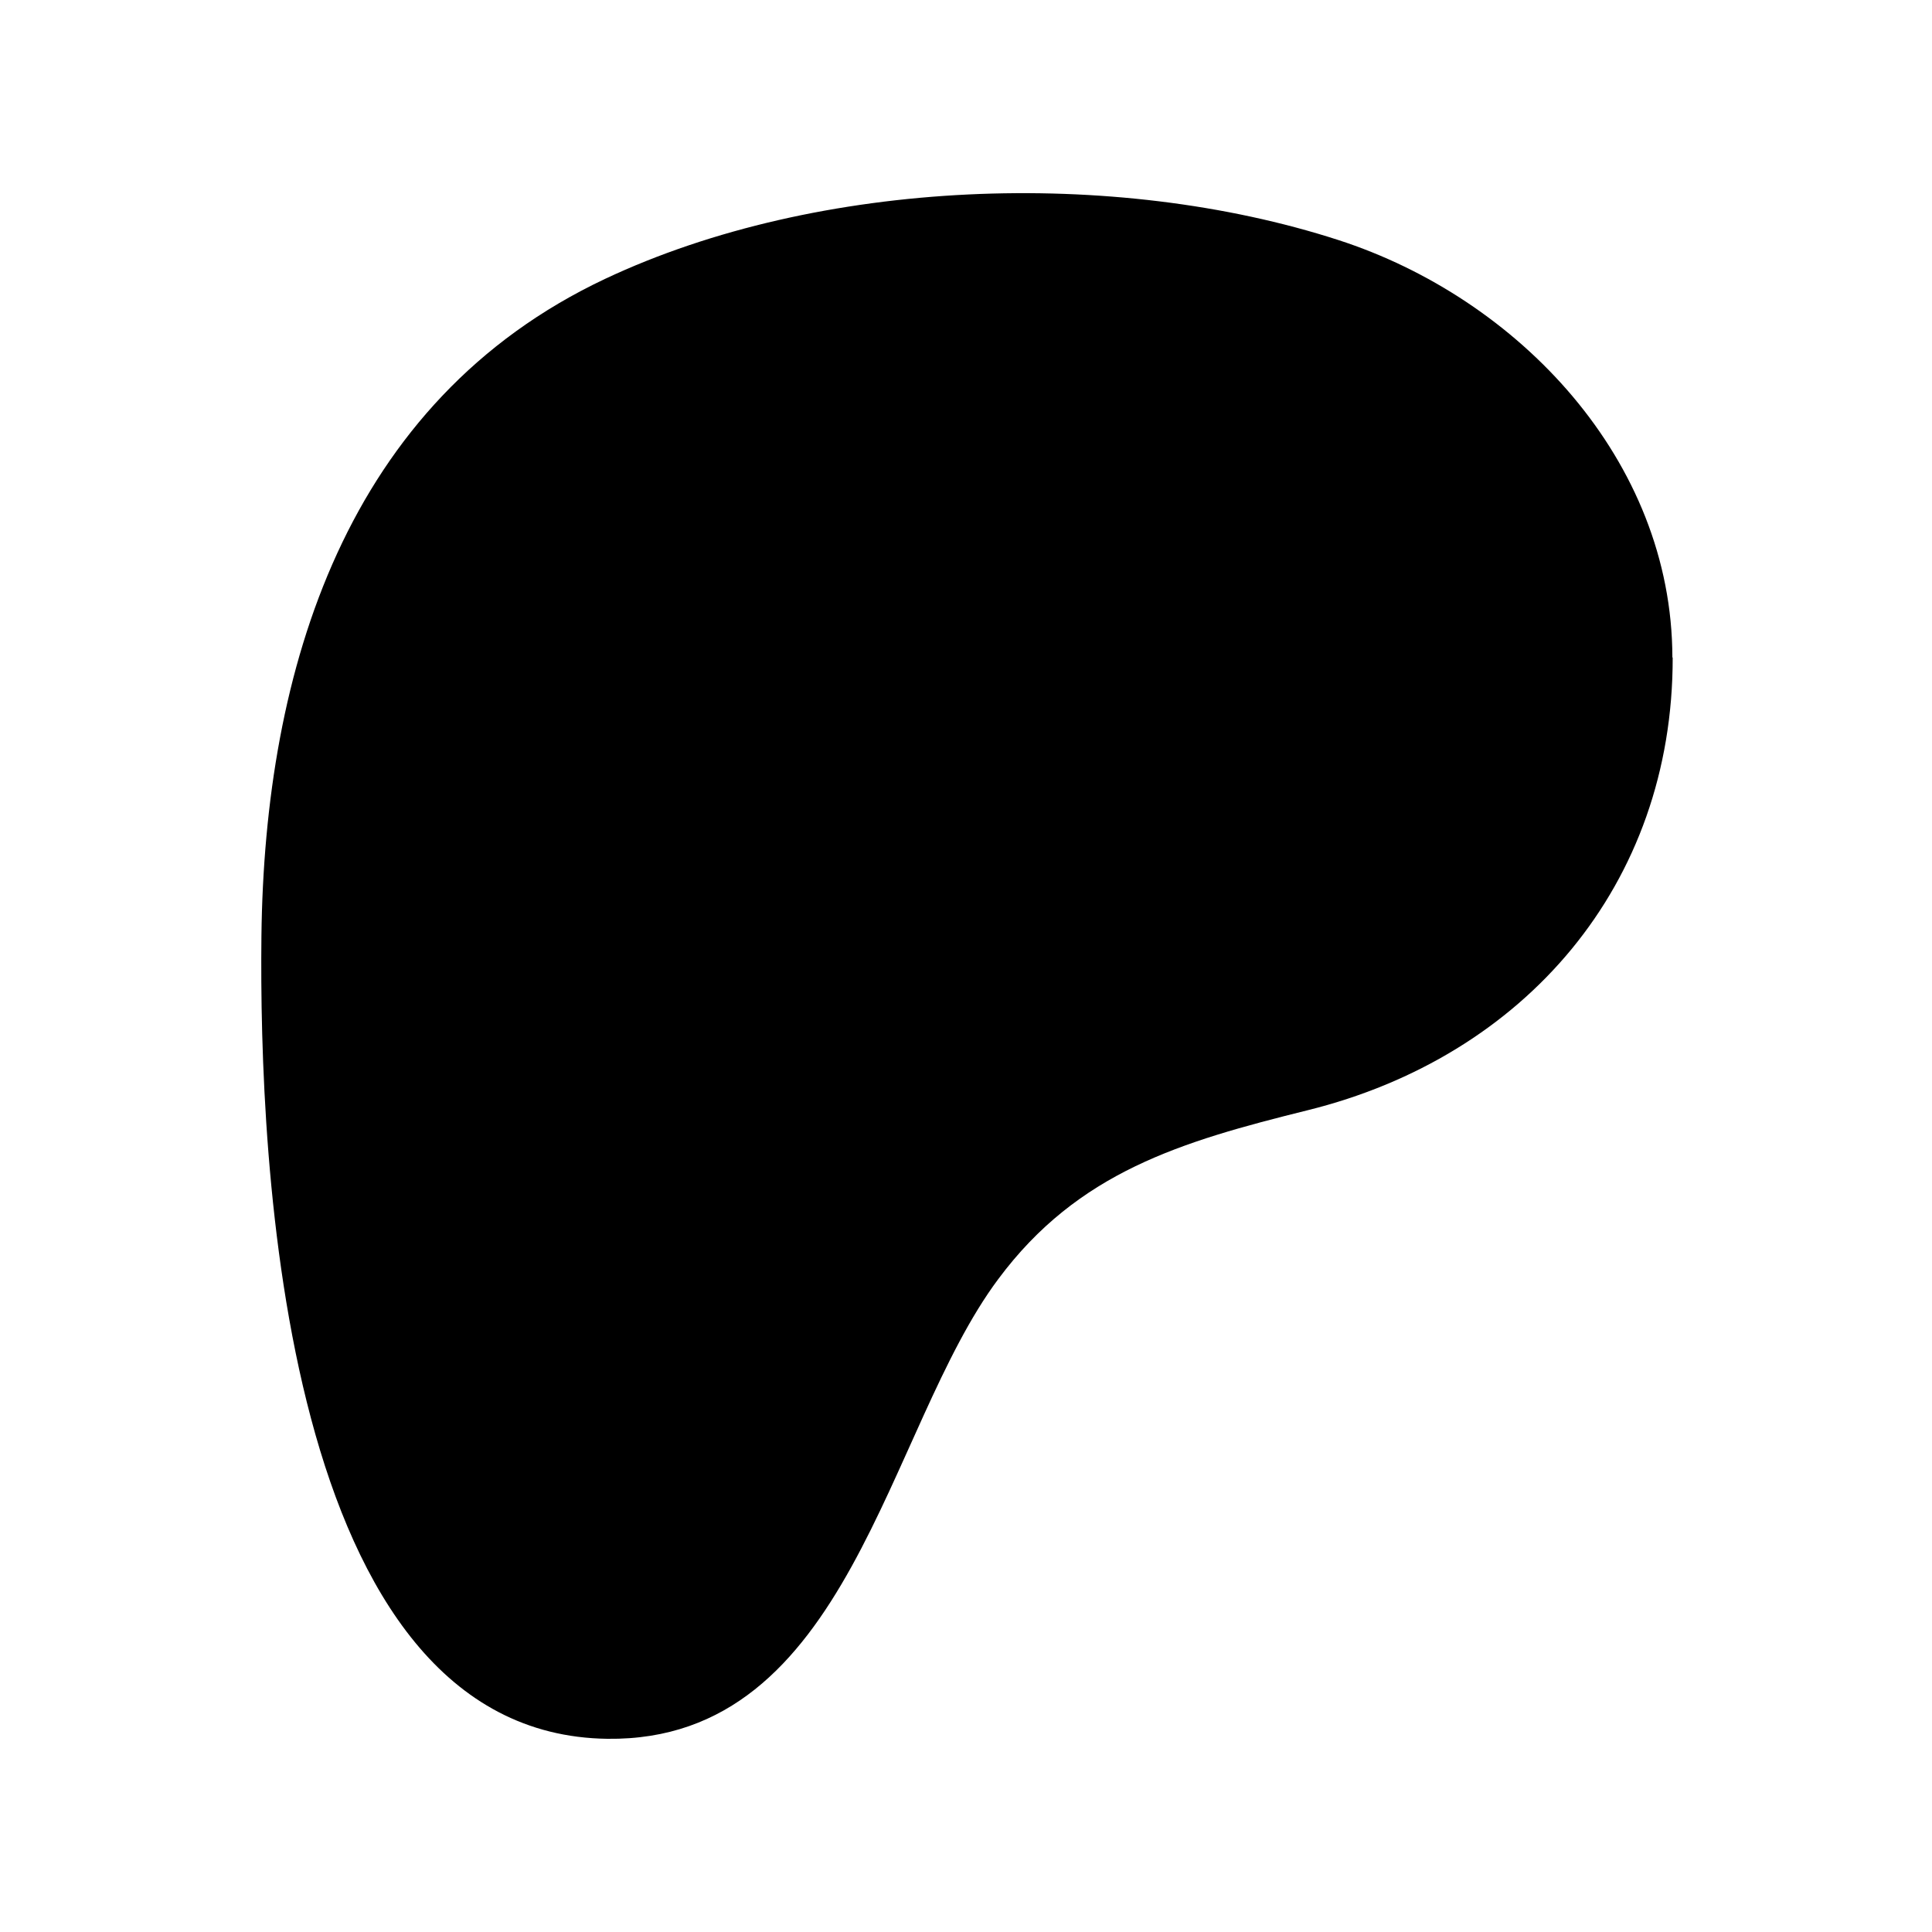
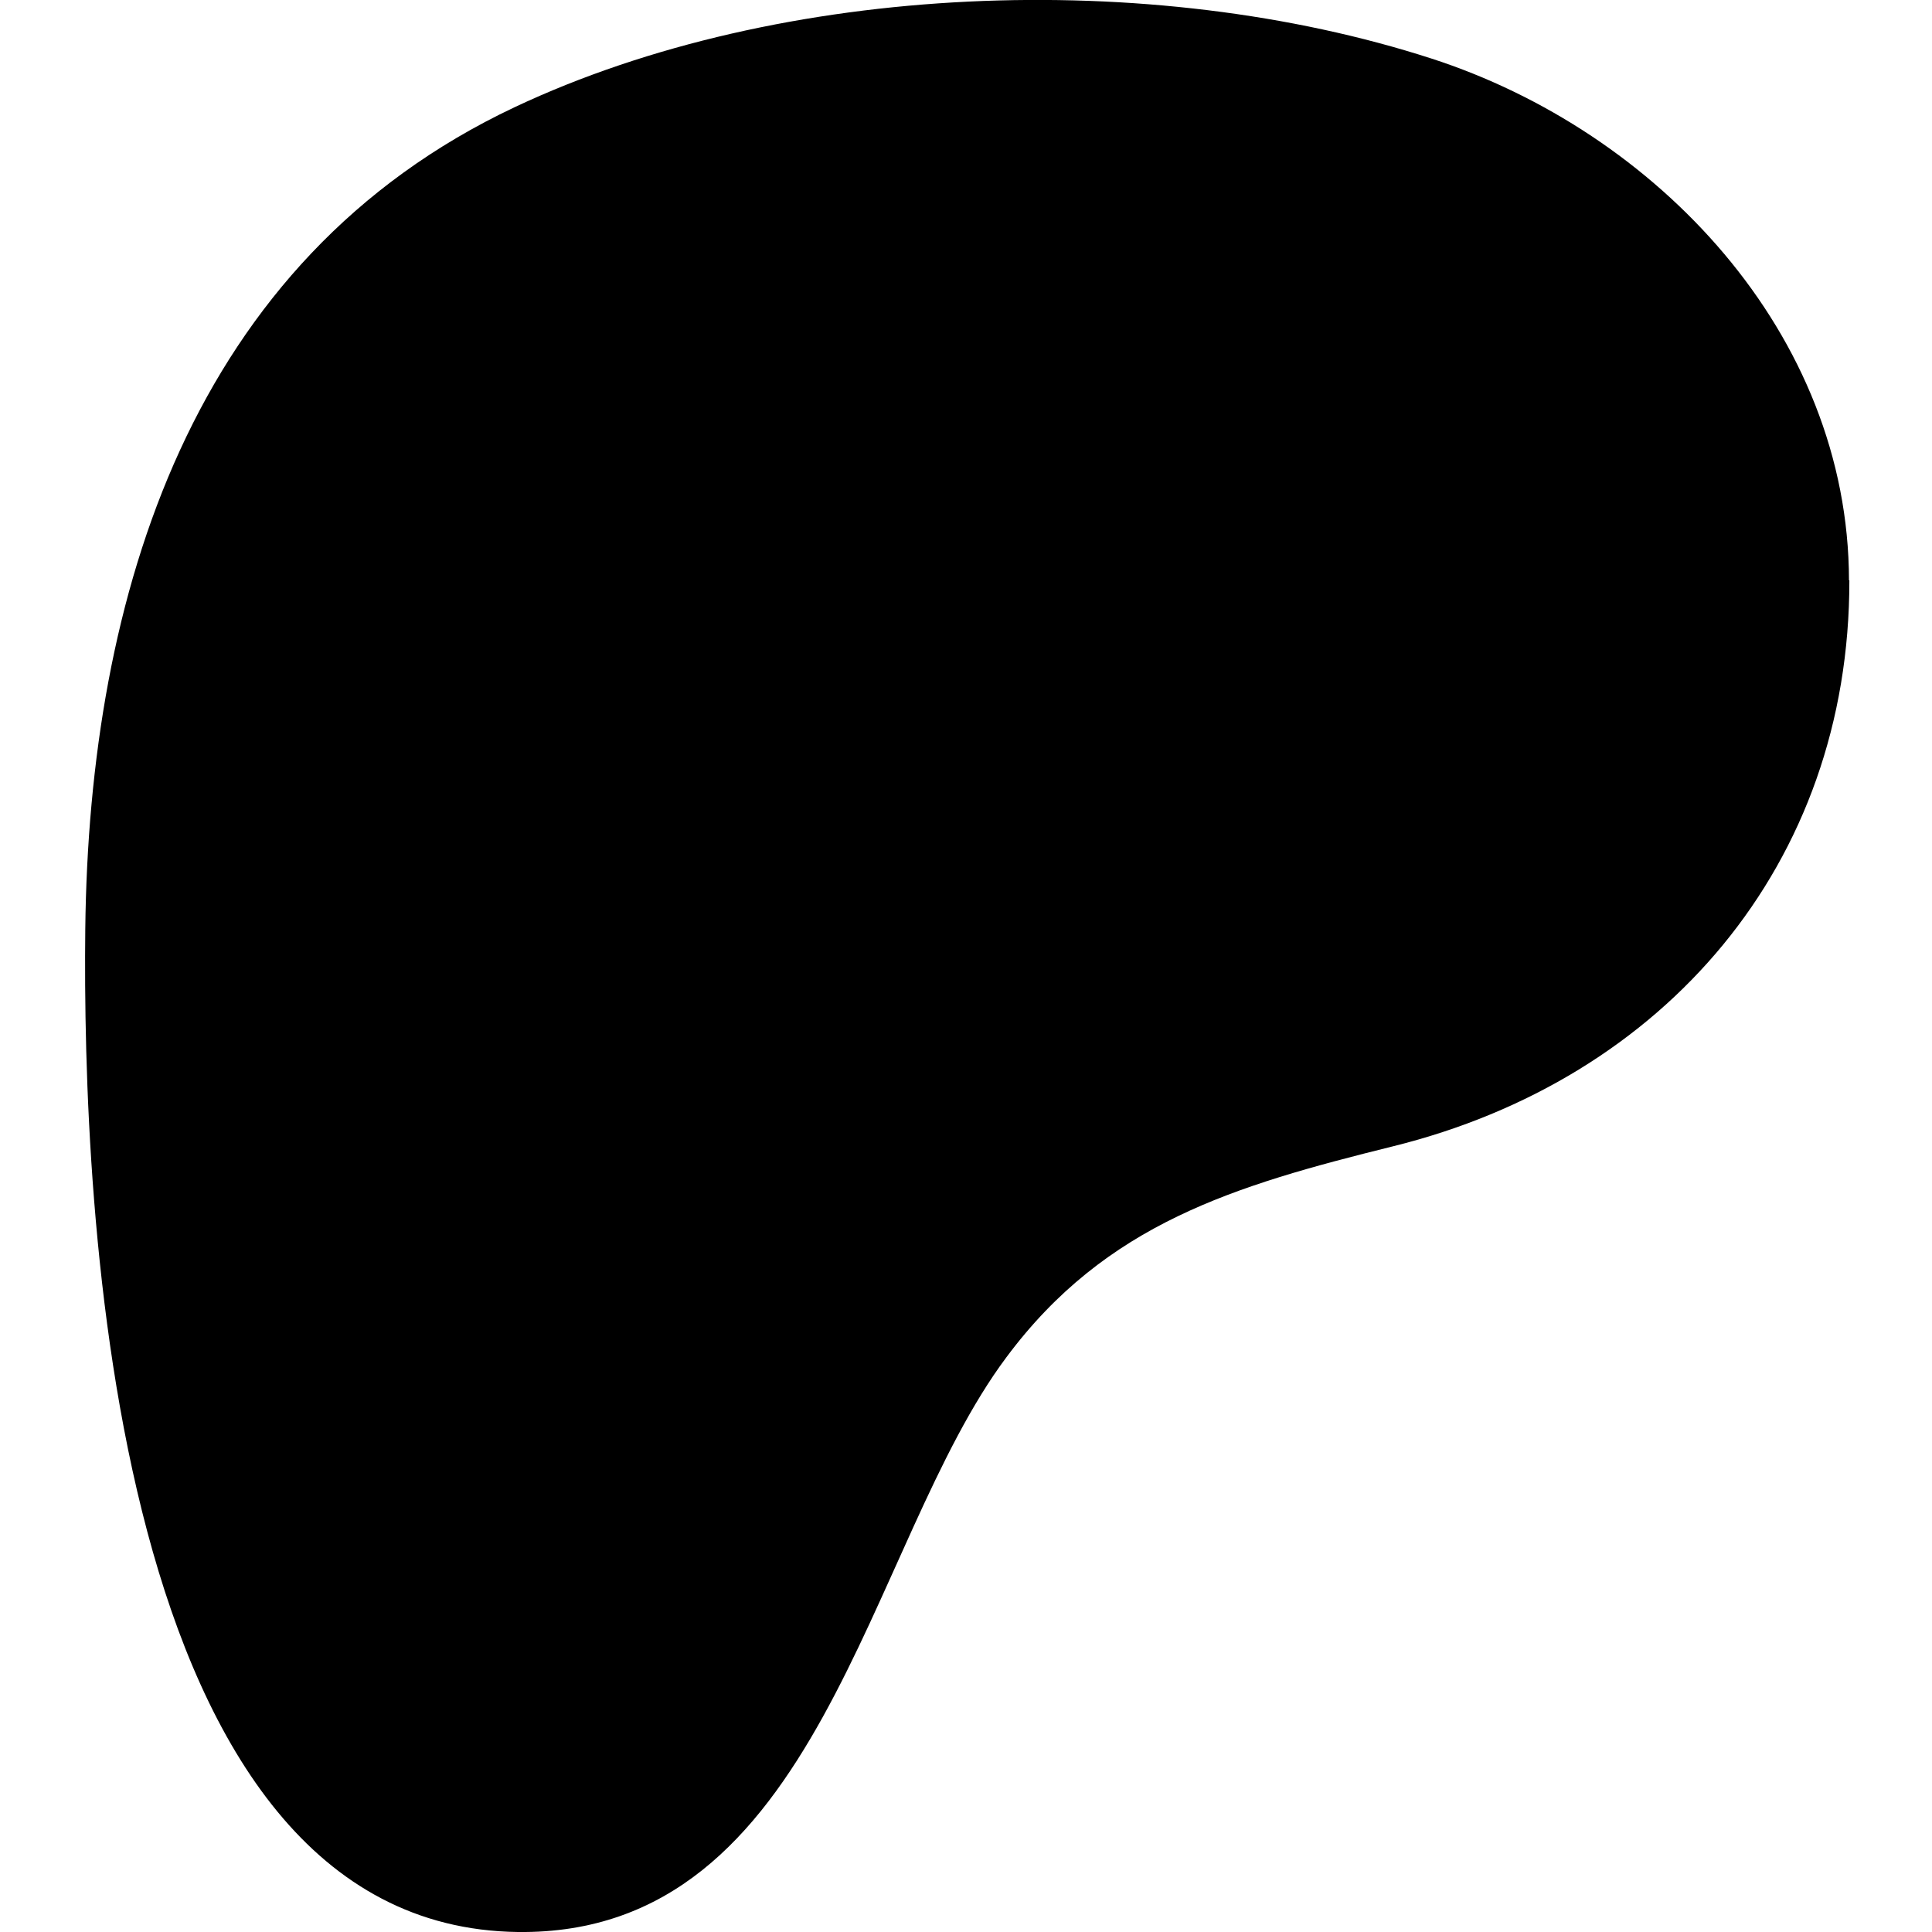
- <svg xmlns="http://www.w3.org/2000/svg" viewBox="0 0 640 640">
-   <path fill="currentColor" d="M554 217.8C553.9 152.4 503 98.8 443.3 79.5C369.1 55.5 271.3 59 200.4 92.4C114.6 132.9 87.6 221.7 86.6 310.2C85.8 383 93 574.6 201.2 576C281.5 577 293.5 473.5 330.7 423.7C357.1 388.2 391.2 378.2 433.1 367.8C505.1 350 554.2 293.1 554.1 217.8L554 217.8z" />
+ <svg xmlns="http://www.w3.org/2000/svg" viewBox="0 0 512 512">
+   <path fill="currentColor" d="M490 153.8c-.1-65.4-51-119-110.7-138.3-74.2-24-172-20.5-242.9 12.9-85.8 40.5-112.8 129.3-113.8 217.8-.8 72.8 6.4 264.4 114.6 265.8 80.3 1 92.3-102.5 129.5-152.3 26.4-35.5 60.5-45.5 102.4-55.9 72-17.8 121.1-74.7 121-150l-.1 0z" />
</svg>
